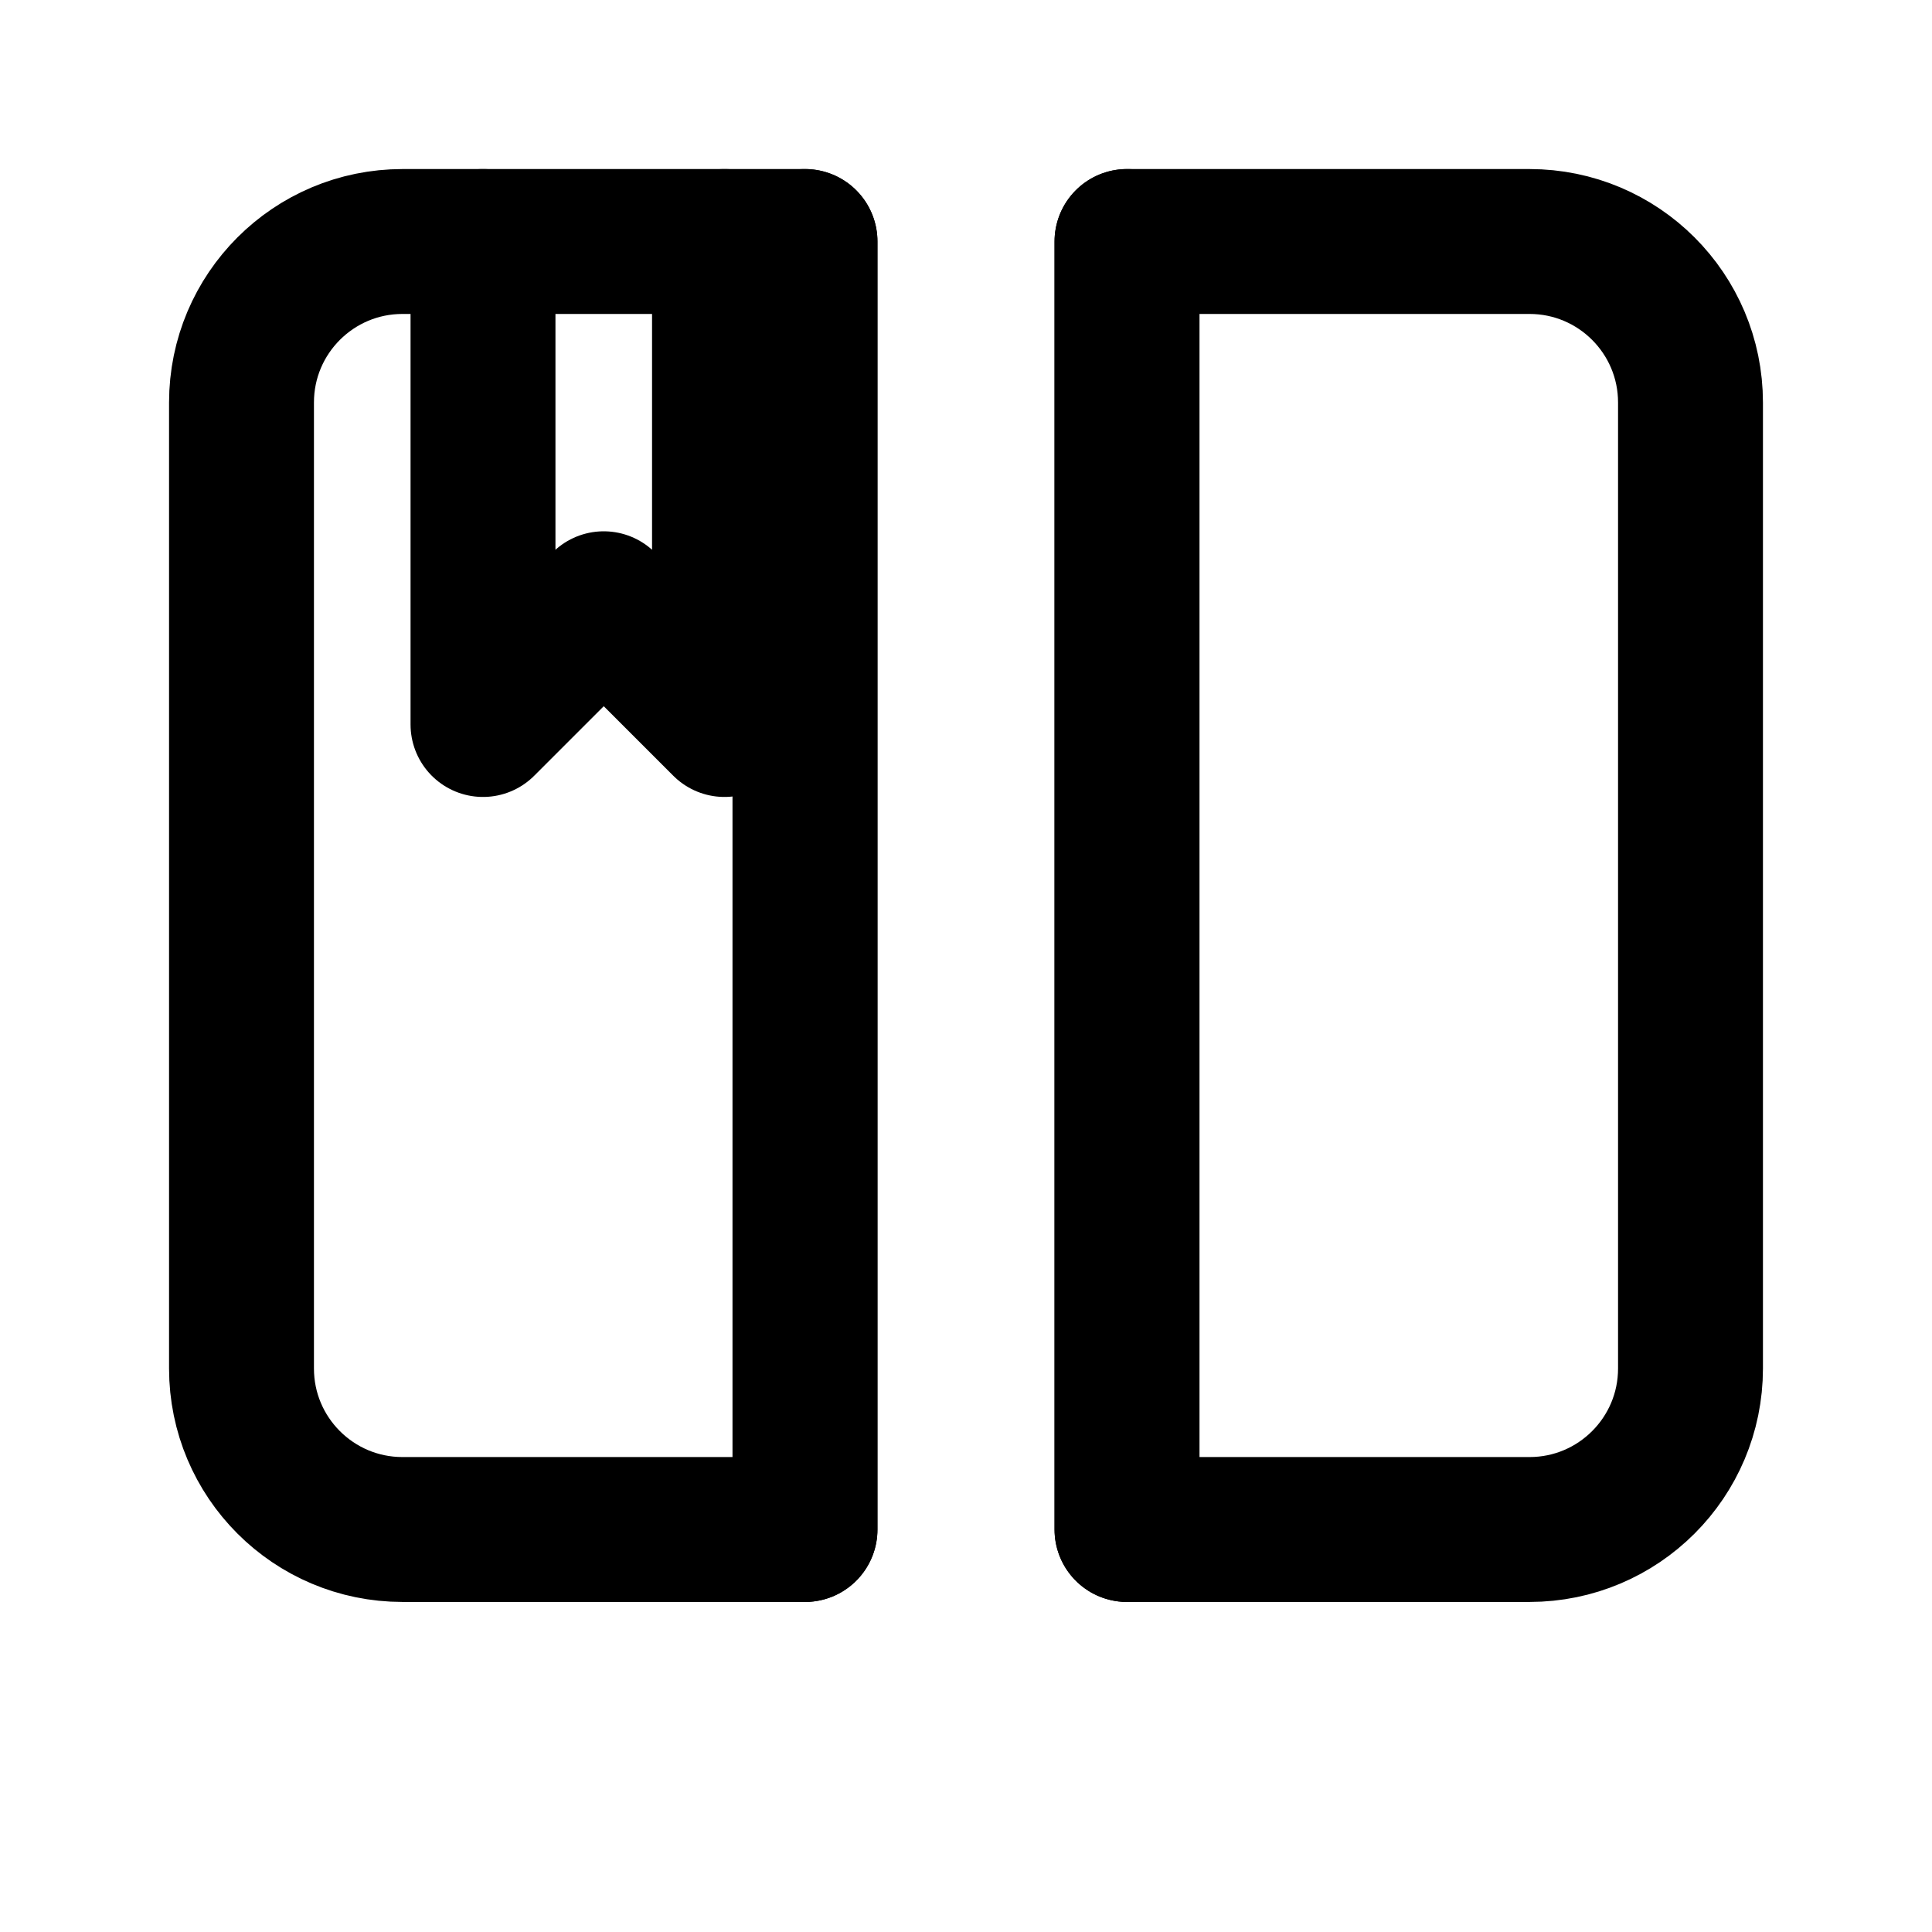
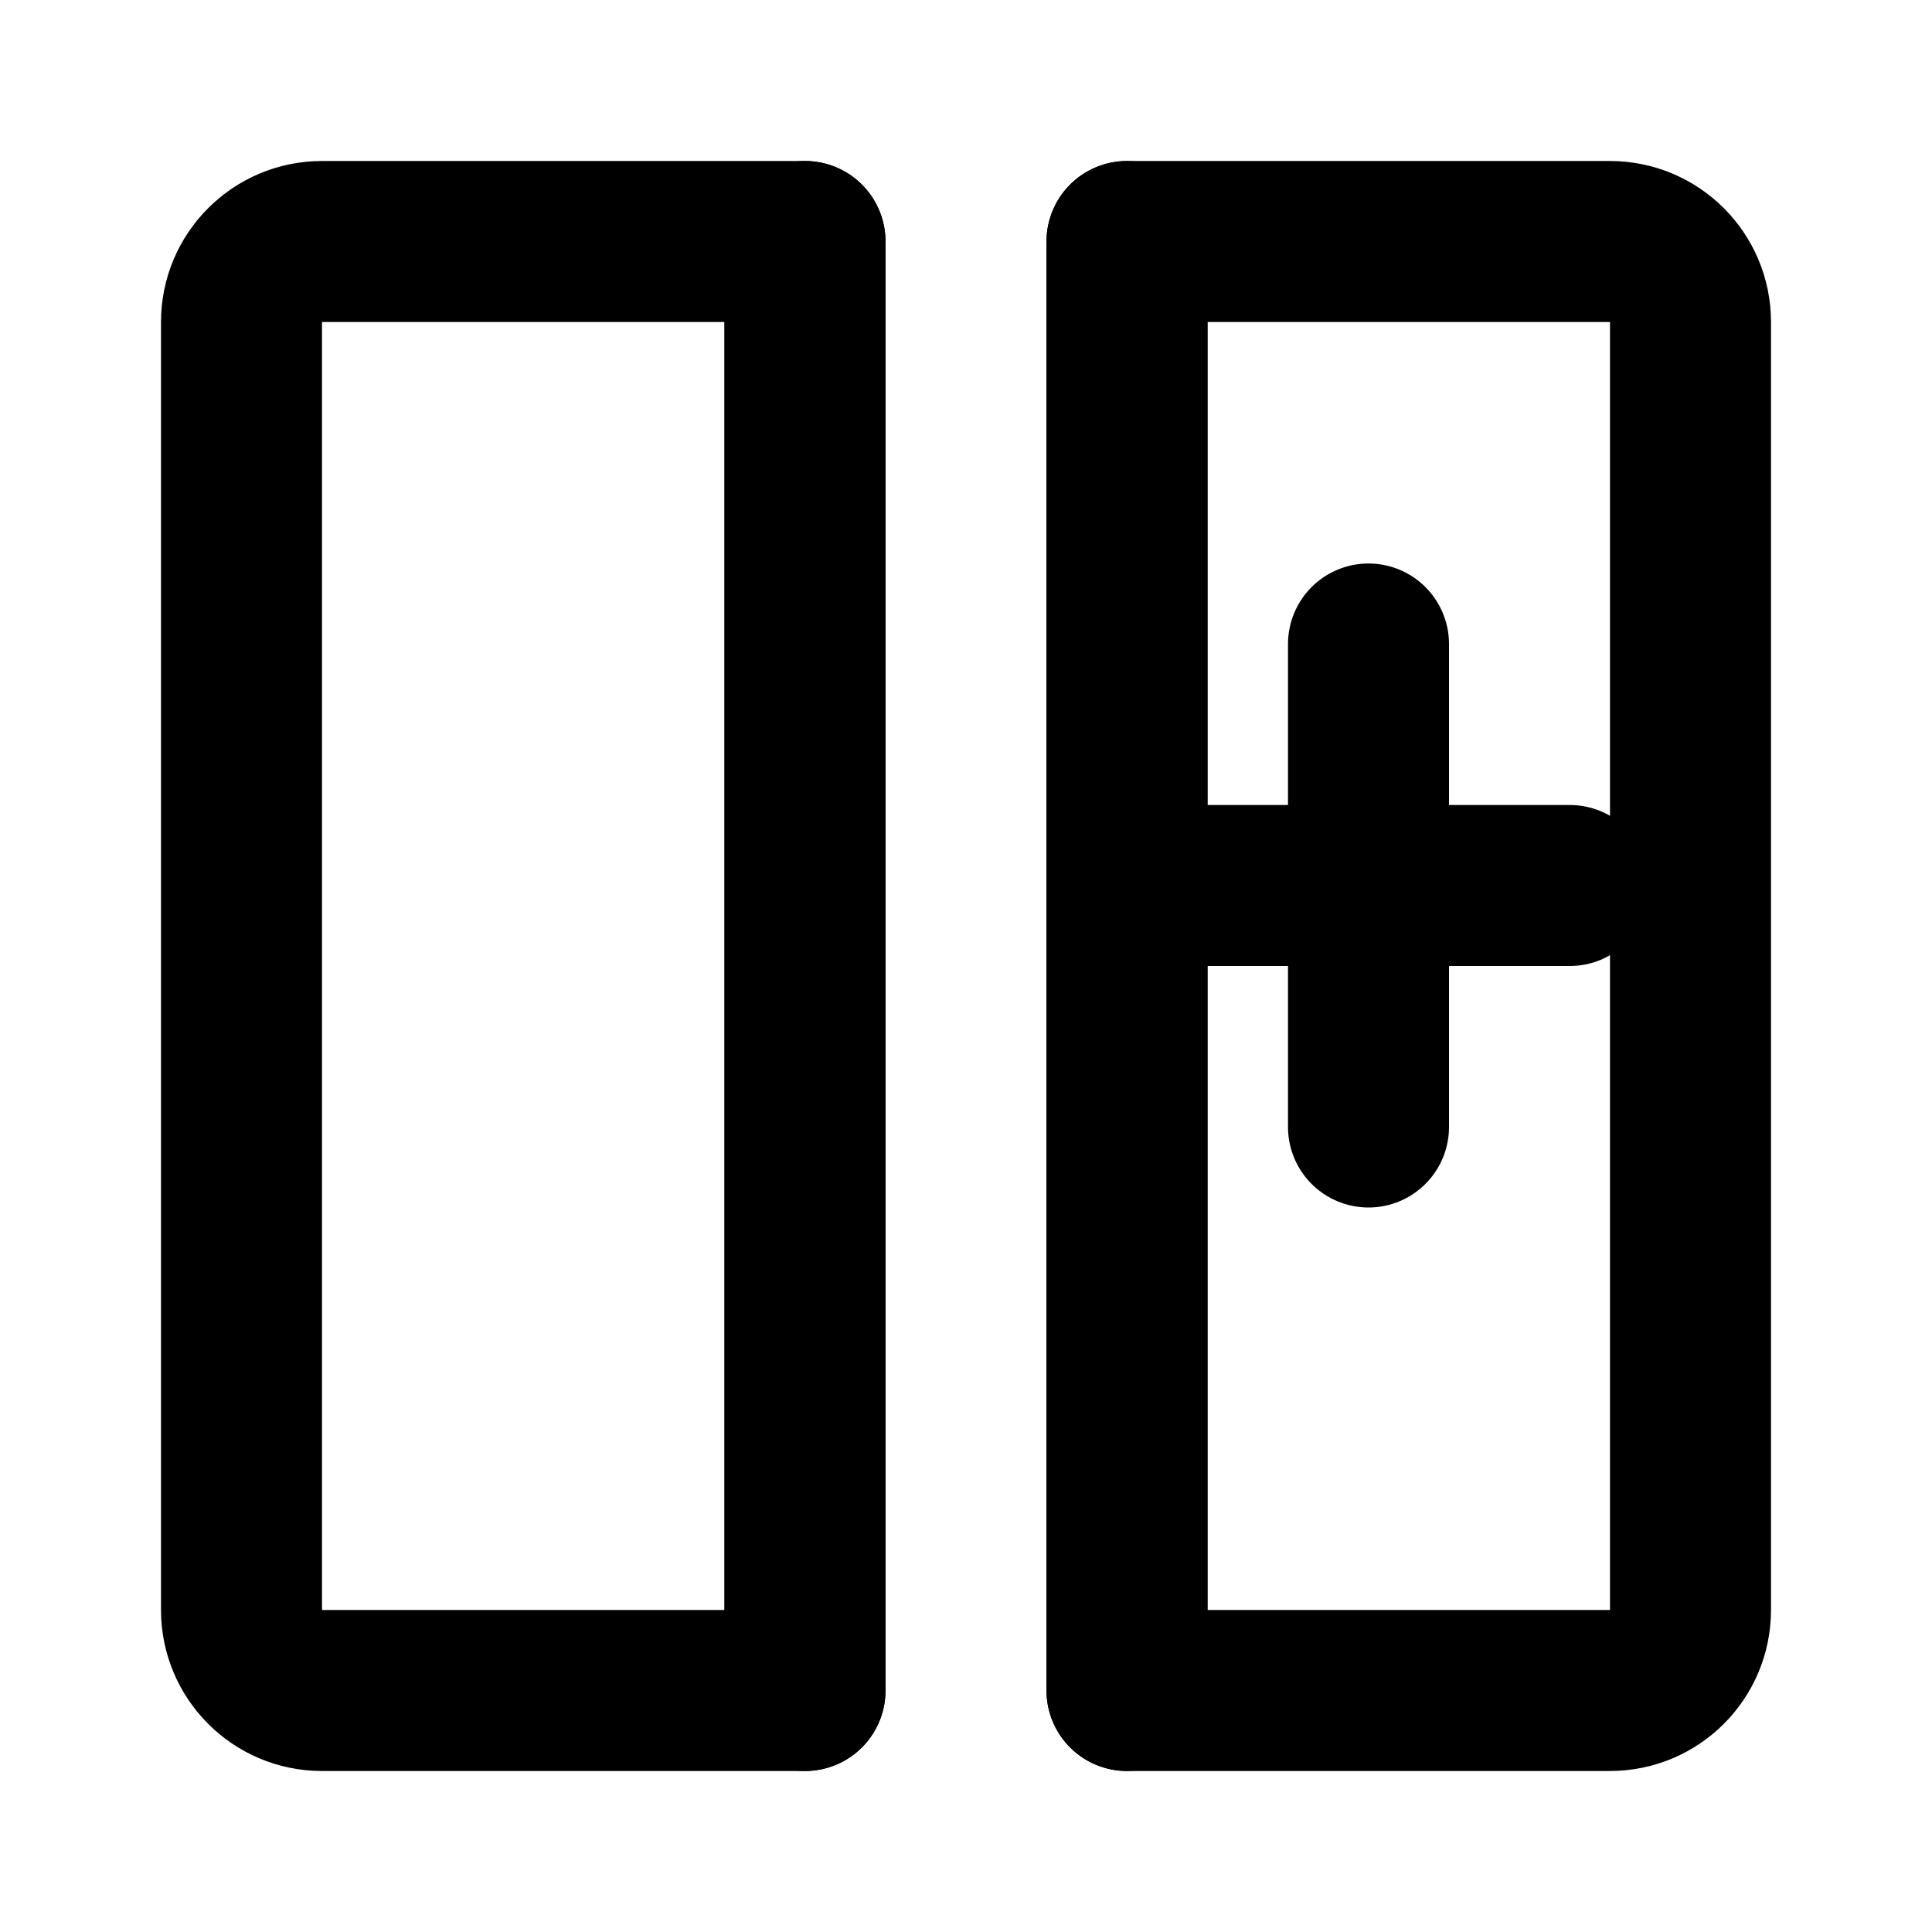
- <svg xmlns="http://www.w3.org/2000/svg" viewBox="0 0 24 24" fill="none" stroke="currentColor" stroke-width="1.8" stroke-linecap="round" stroke-linejoin="round">
-   <path d="M3 5a2 2 0 0 1 2-2h5v16H5a2 2 0 0 1-2-2V5z" />
-   <path d="M21 5a2 2 0 0 0-2-2h-5v16h5a2 2 0 0 0 2-2V5z" />
-   <line x1="10" y1="3" x2="10" y2="19" />
-   <line x1="14" y1="3" x2="14" y2="19" />
-   <path d="M6 3v6l1.5-1.5L9 9V3" />
+ <svg xmlns="http://www.w3.org/2000/svg" viewBox="0 0 24 24" fill="none" stroke="currentColor" stroke-width="2" stroke-linecap="round" stroke-linejoin="round">
+   <path d="M4 3a1 1 0 0 0-1 1v16a1 1 0 0 0 1 1h6V3H4z" />
+   <path d="M20 3a1 1 0 0 1 1 1v16a1 1 0 0 1-1 1h-6V3h6z" />
+   <line x1="10" y1="3" x2="10" y2="21" />
+   <line x1="14" y1="3" x2="14" y2="21" />
+   <line x1="17" y1="8" x2="17" y2="14" />
+   <line x1="14.5" y1="11" x2="19.5" y2="11" />
</svg>
